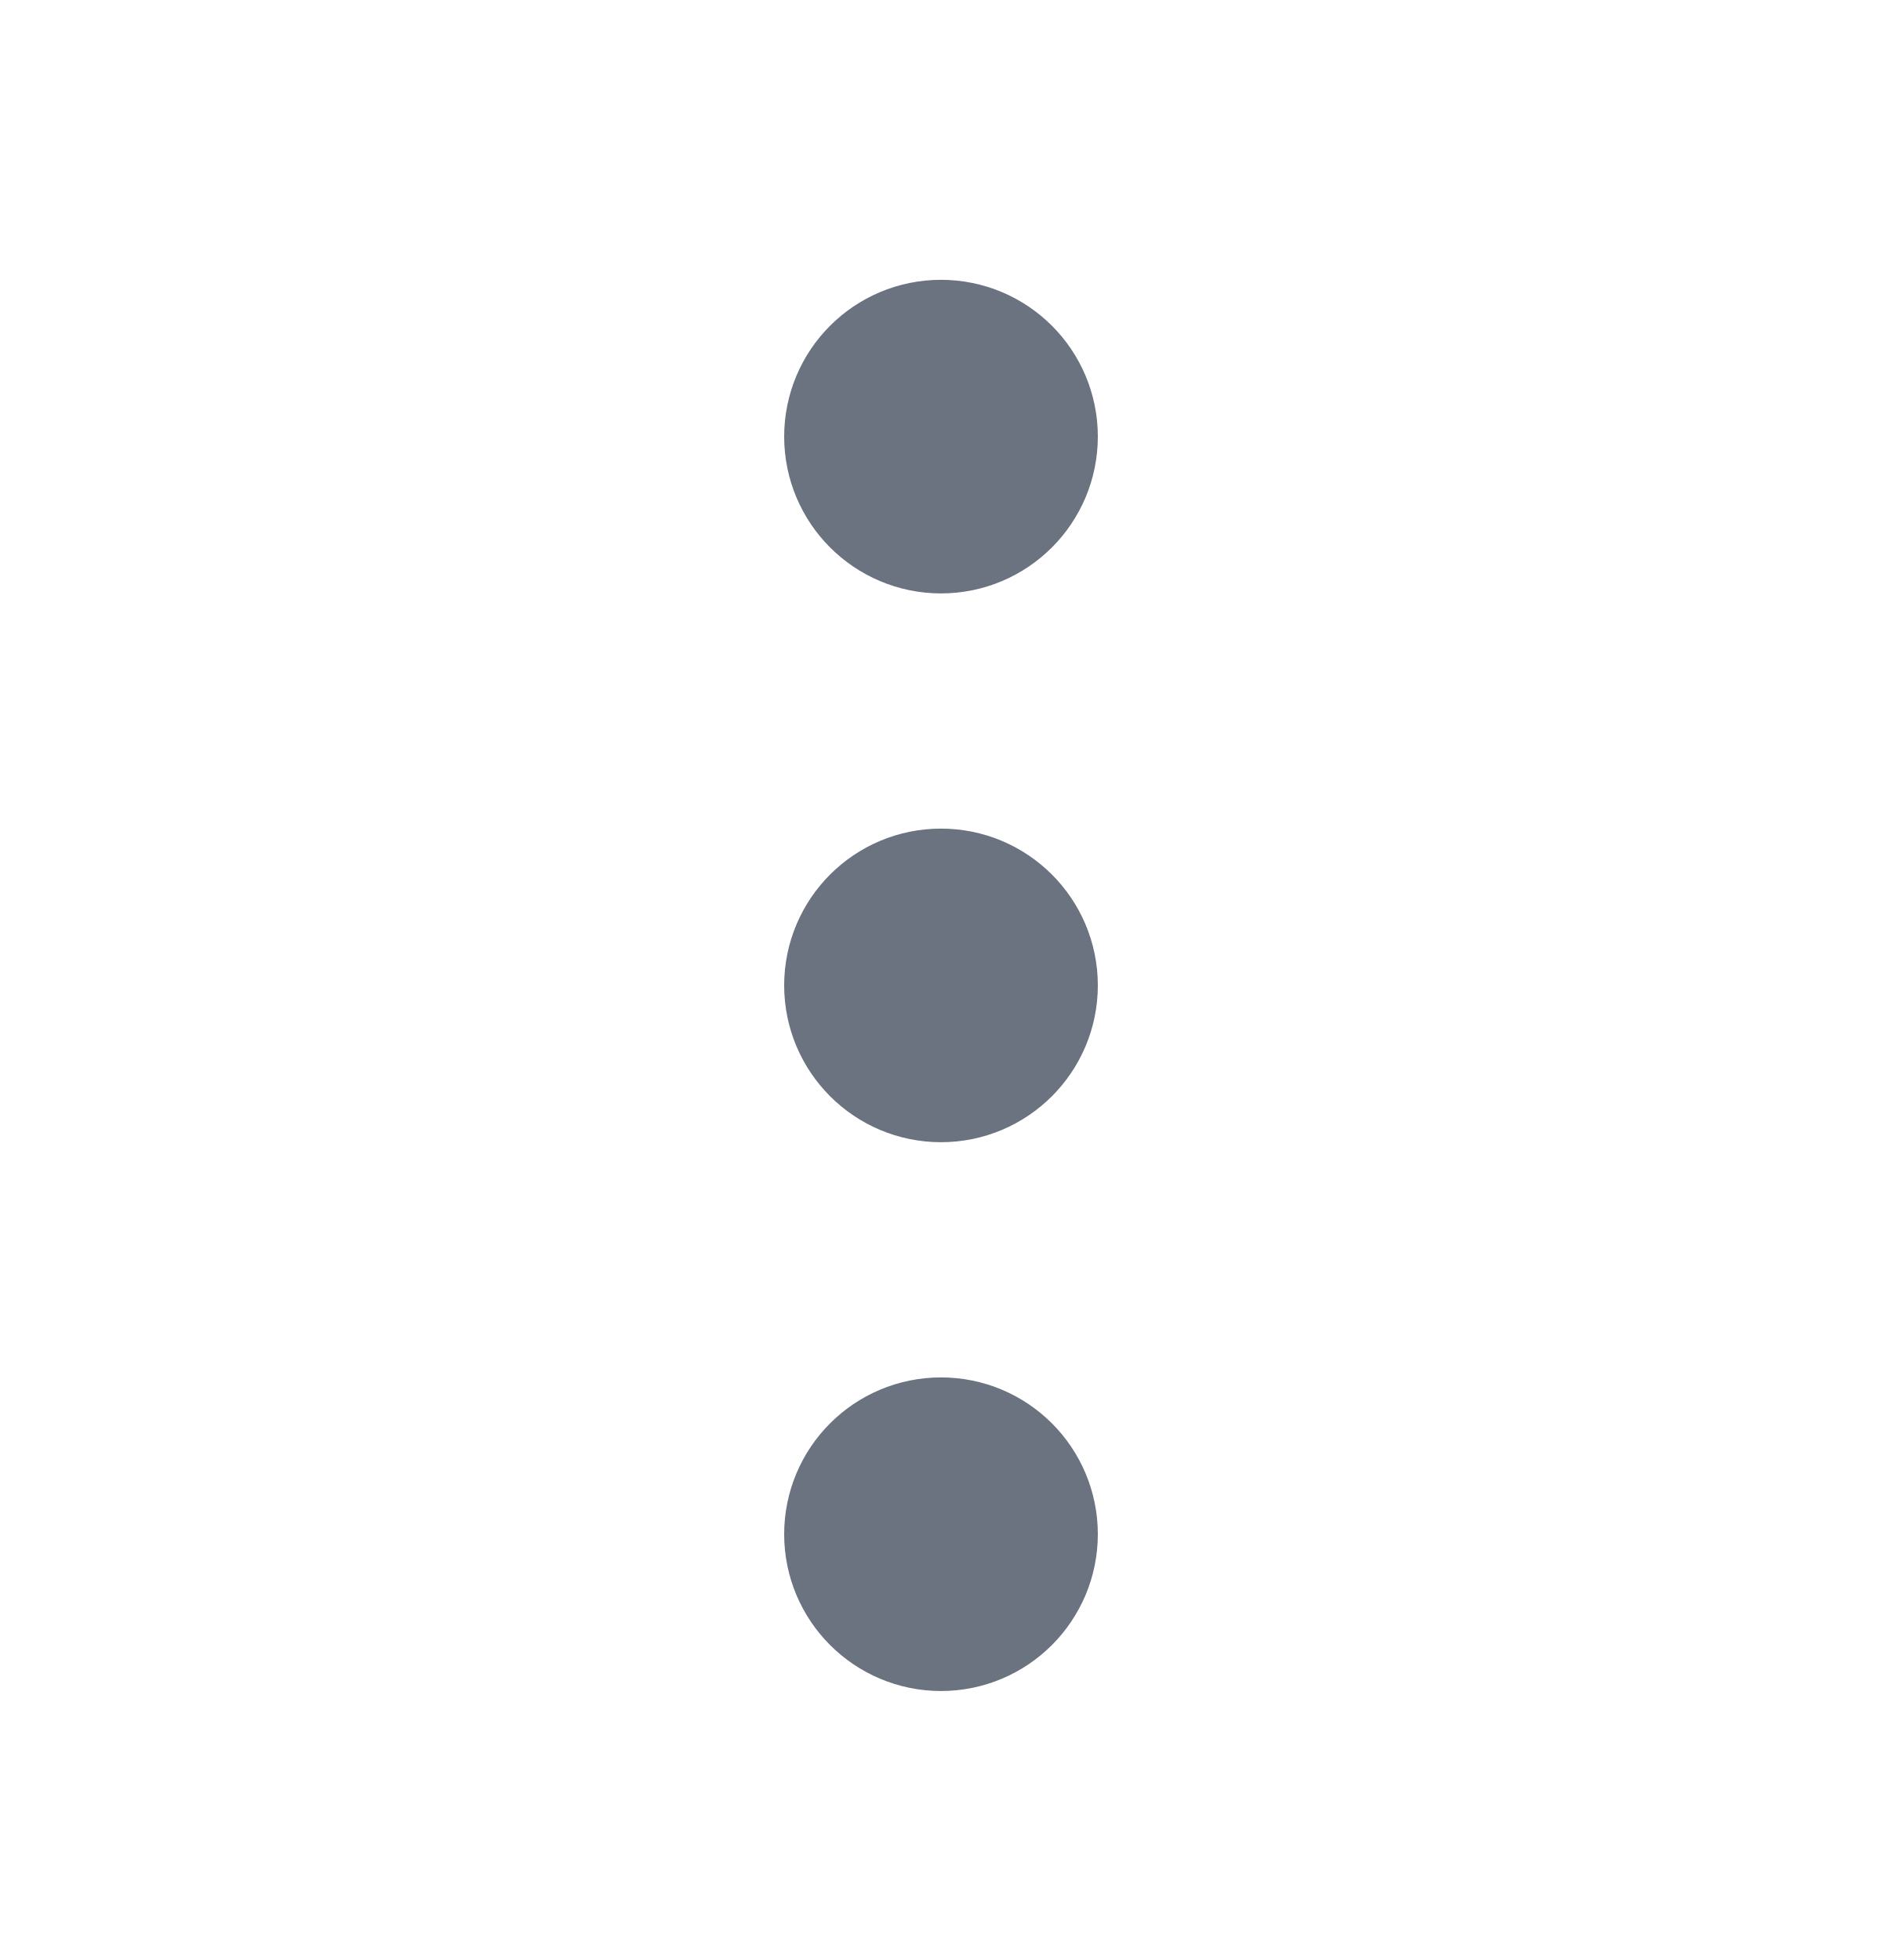
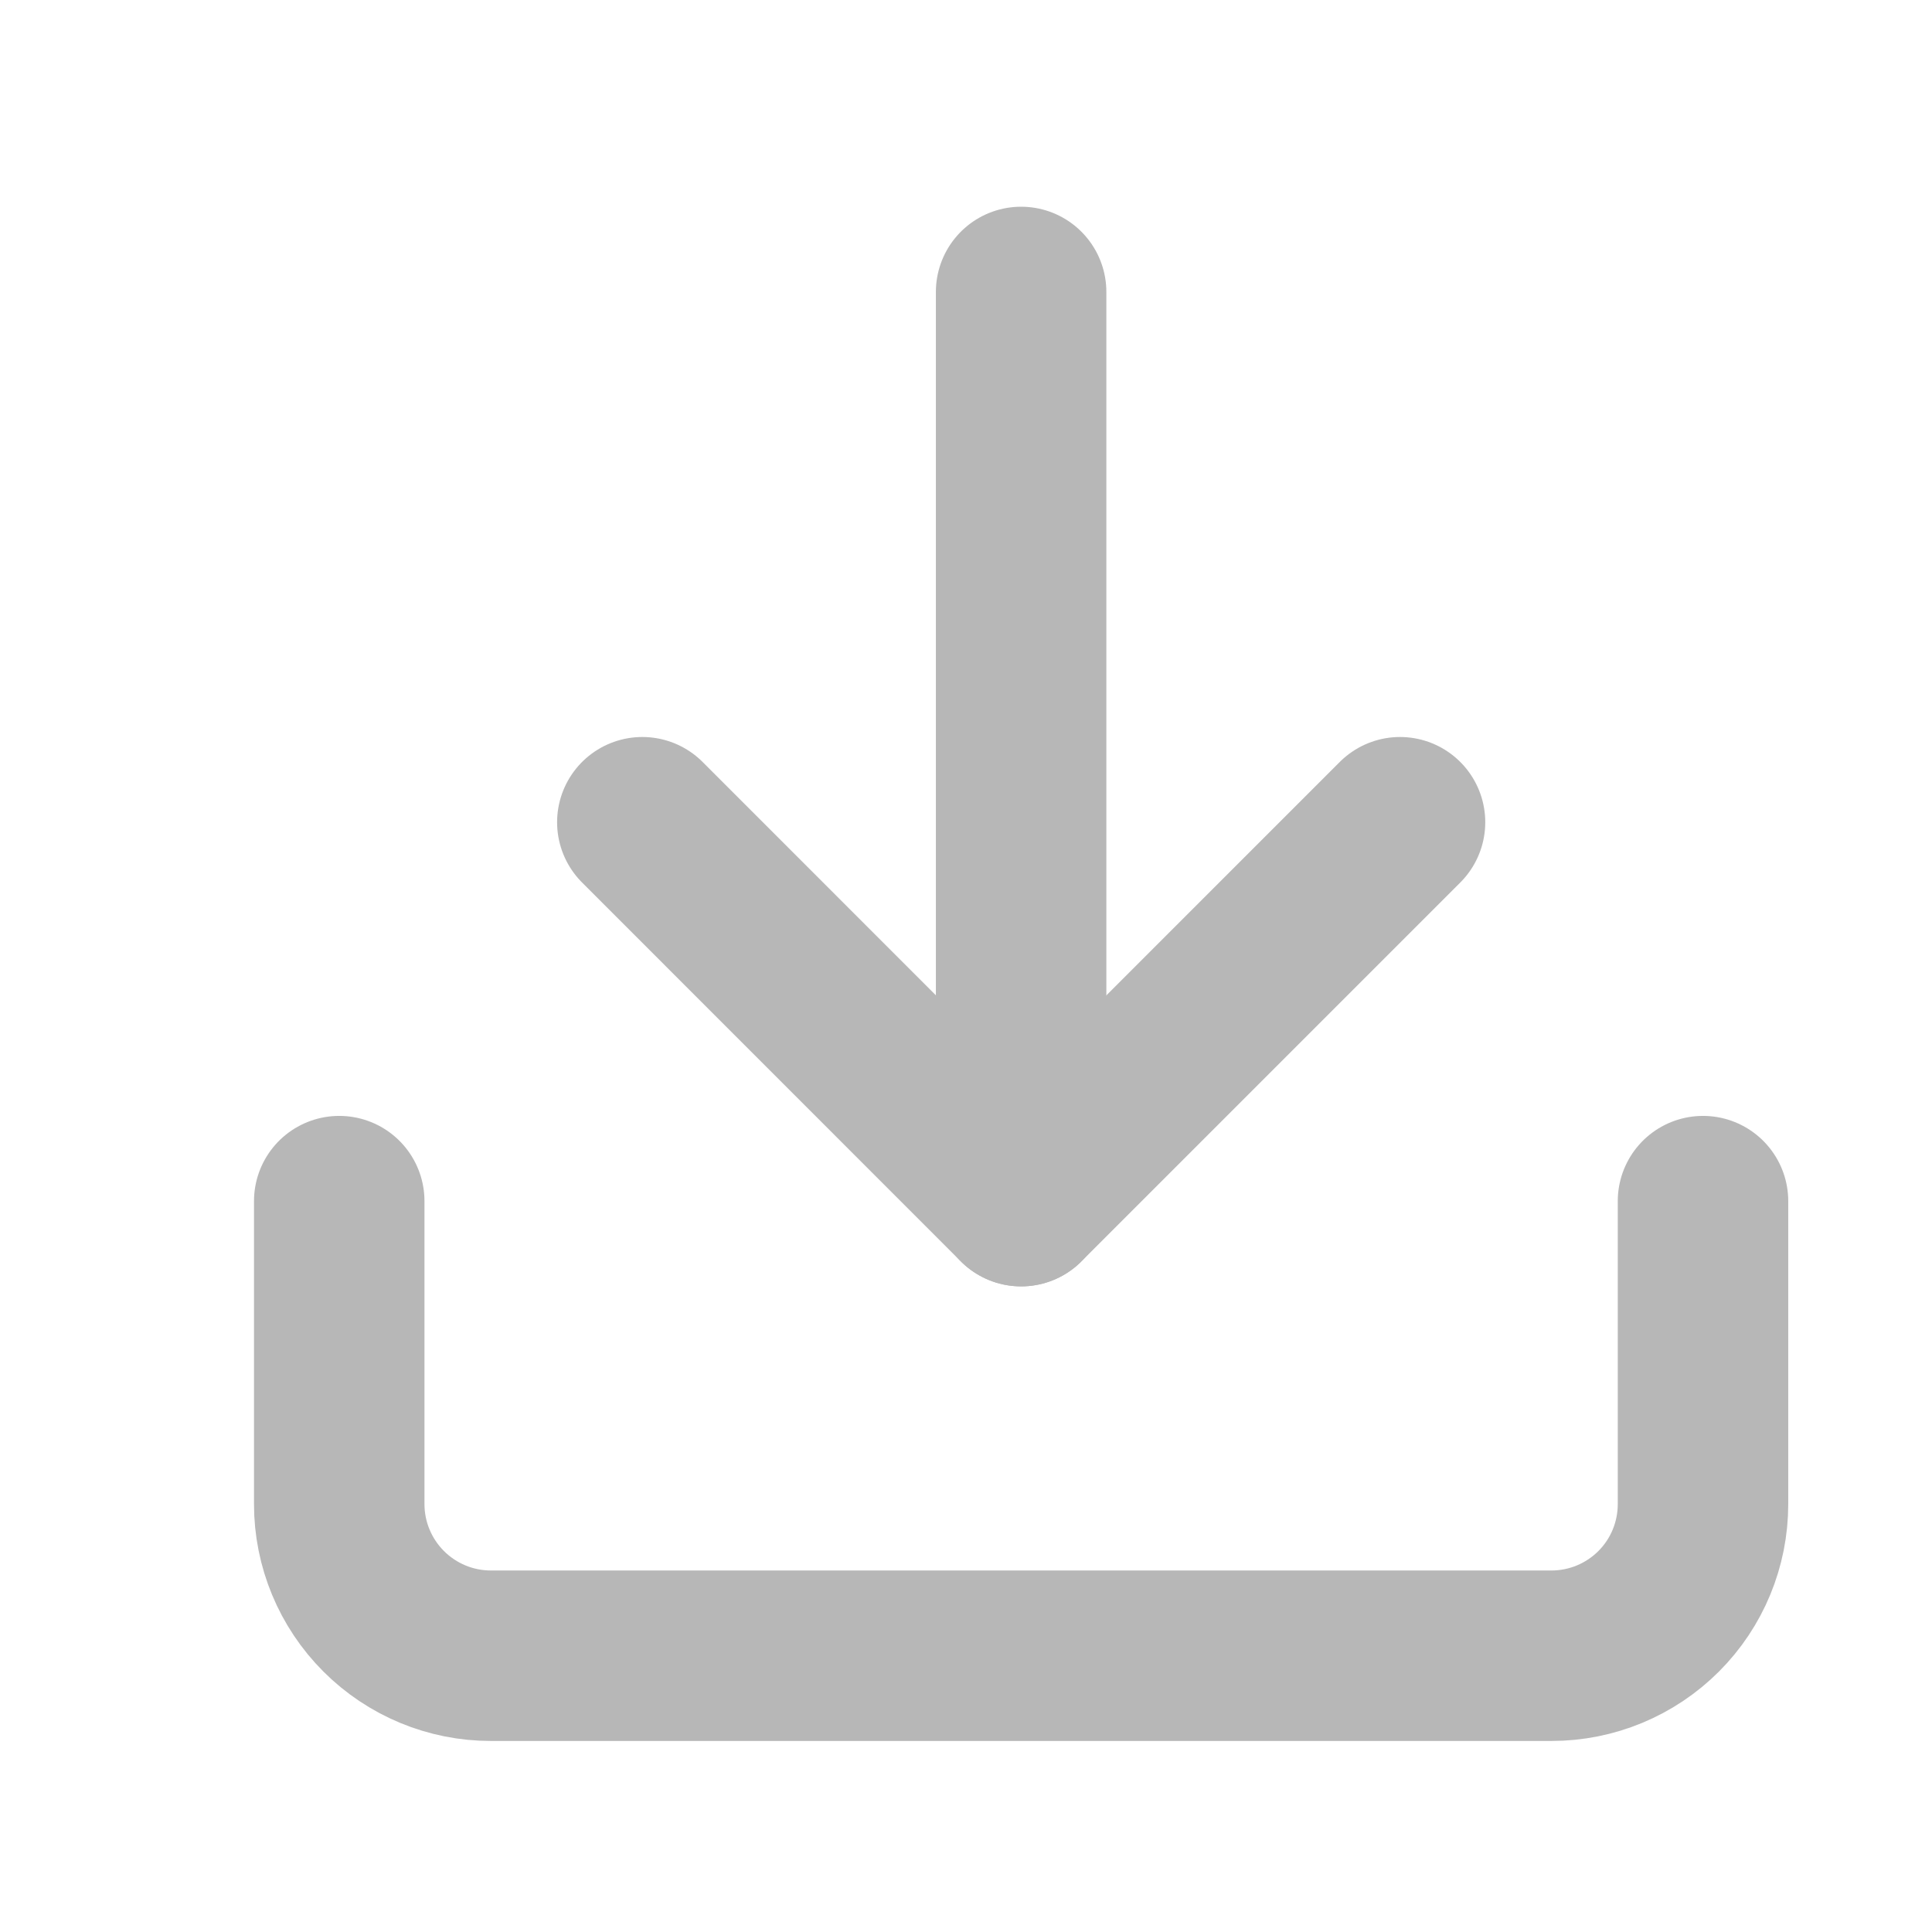
- <svg xmlns="http://www.w3.org/2000/svg" width="24" height="25" viewBox="0 0 24 25" fill="none">
-   <path d="M12 20.569C12.552 20.569 13 20.121 13 19.569C13 19.016 12.552 18.569 12 18.569C11.448 18.569 11 19.016 11 19.569C11 20.121 11.448 20.569 12 20.569Z" stroke="#6B7280" stroke-width="2" stroke-linecap="round" stroke-linejoin="round" />
-   <path d="M12 13.569C12.552 13.569 13 13.121 13 12.569C13 12.016 12.552 11.569 12 11.569C11.448 11.569 11 12.016 11 12.569C11 13.121 11.448 13.569 12 13.569Z" stroke="#6B7280" stroke-width="2" stroke-linecap="round" stroke-linejoin="round" />
-   <path d="M12 6.569C12.552 6.569 13 6.121 13 5.569C13 5.016 12.552 4.569 12 4.569C11.448 4.569 11 5.016 11 5.569C11 6.121 11.448 6.569 12 6.569Z" stroke="#6B7280" stroke-width="2" stroke-linecap="round" stroke-linejoin="round" />
+ <svg xmlns="http://www.w3.org/2000/svg" width="17" height="17" viewBox="0 0 17 17" fill="none">
+   <path d="M5.652 7.235L8.985 10.569L12.319 7.235" stroke="#B7B7B7" stroke-width="1.5" stroke-linecap="round" stroke-linejoin="round" />
+   <path d="M8.985 10.569L8.985 2.569" stroke="#B7B7B7" stroke-width="1.5" stroke-linecap="round" stroke-linejoin="round" />
+   <path d="M14.985 10.569L14.985 13.235C14.985 13.589 14.845 13.928 14.595 14.178C14.345 14.428 14.006 14.569 13.652 14.569L4.319 14.569C3.965 14.569 3.626 14.428 3.376 14.178C3.126 13.928 2.985 13.589 2.985 13.235L2.985 10.569" stroke="#B7B7B7" stroke-width="1.5" stroke-linecap="round" stroke-linejoin="round" />
</svg>
